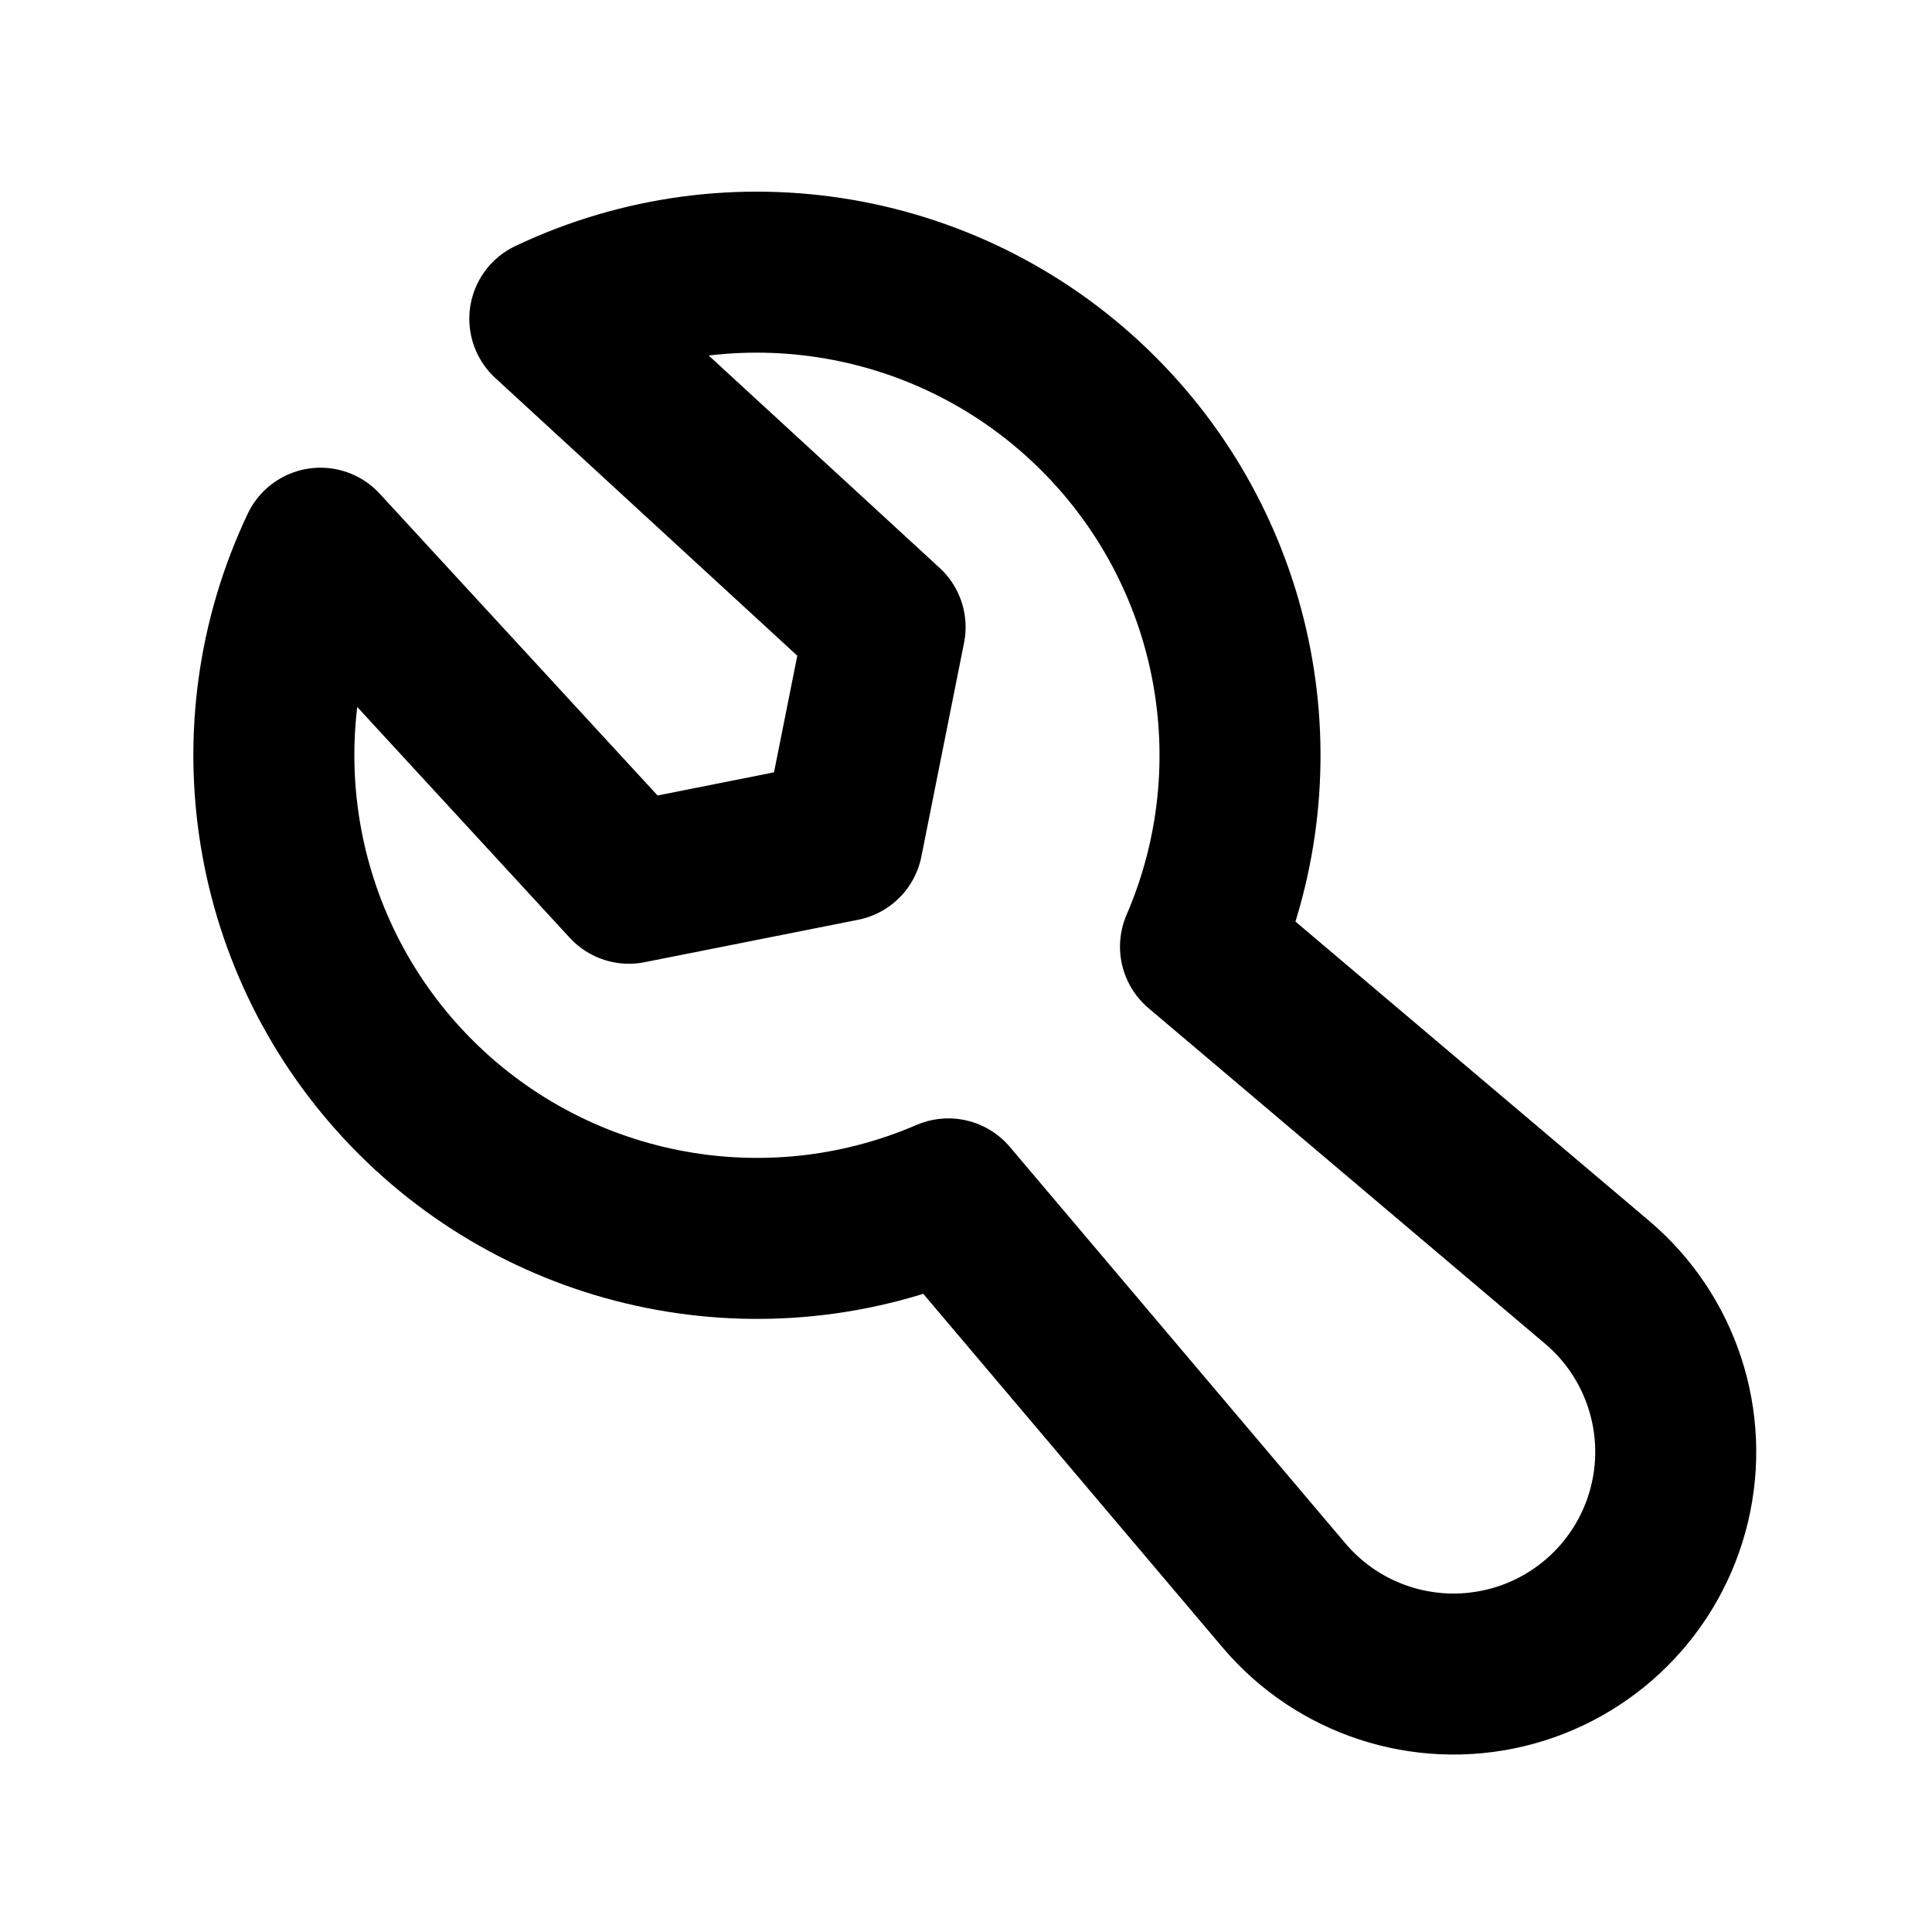
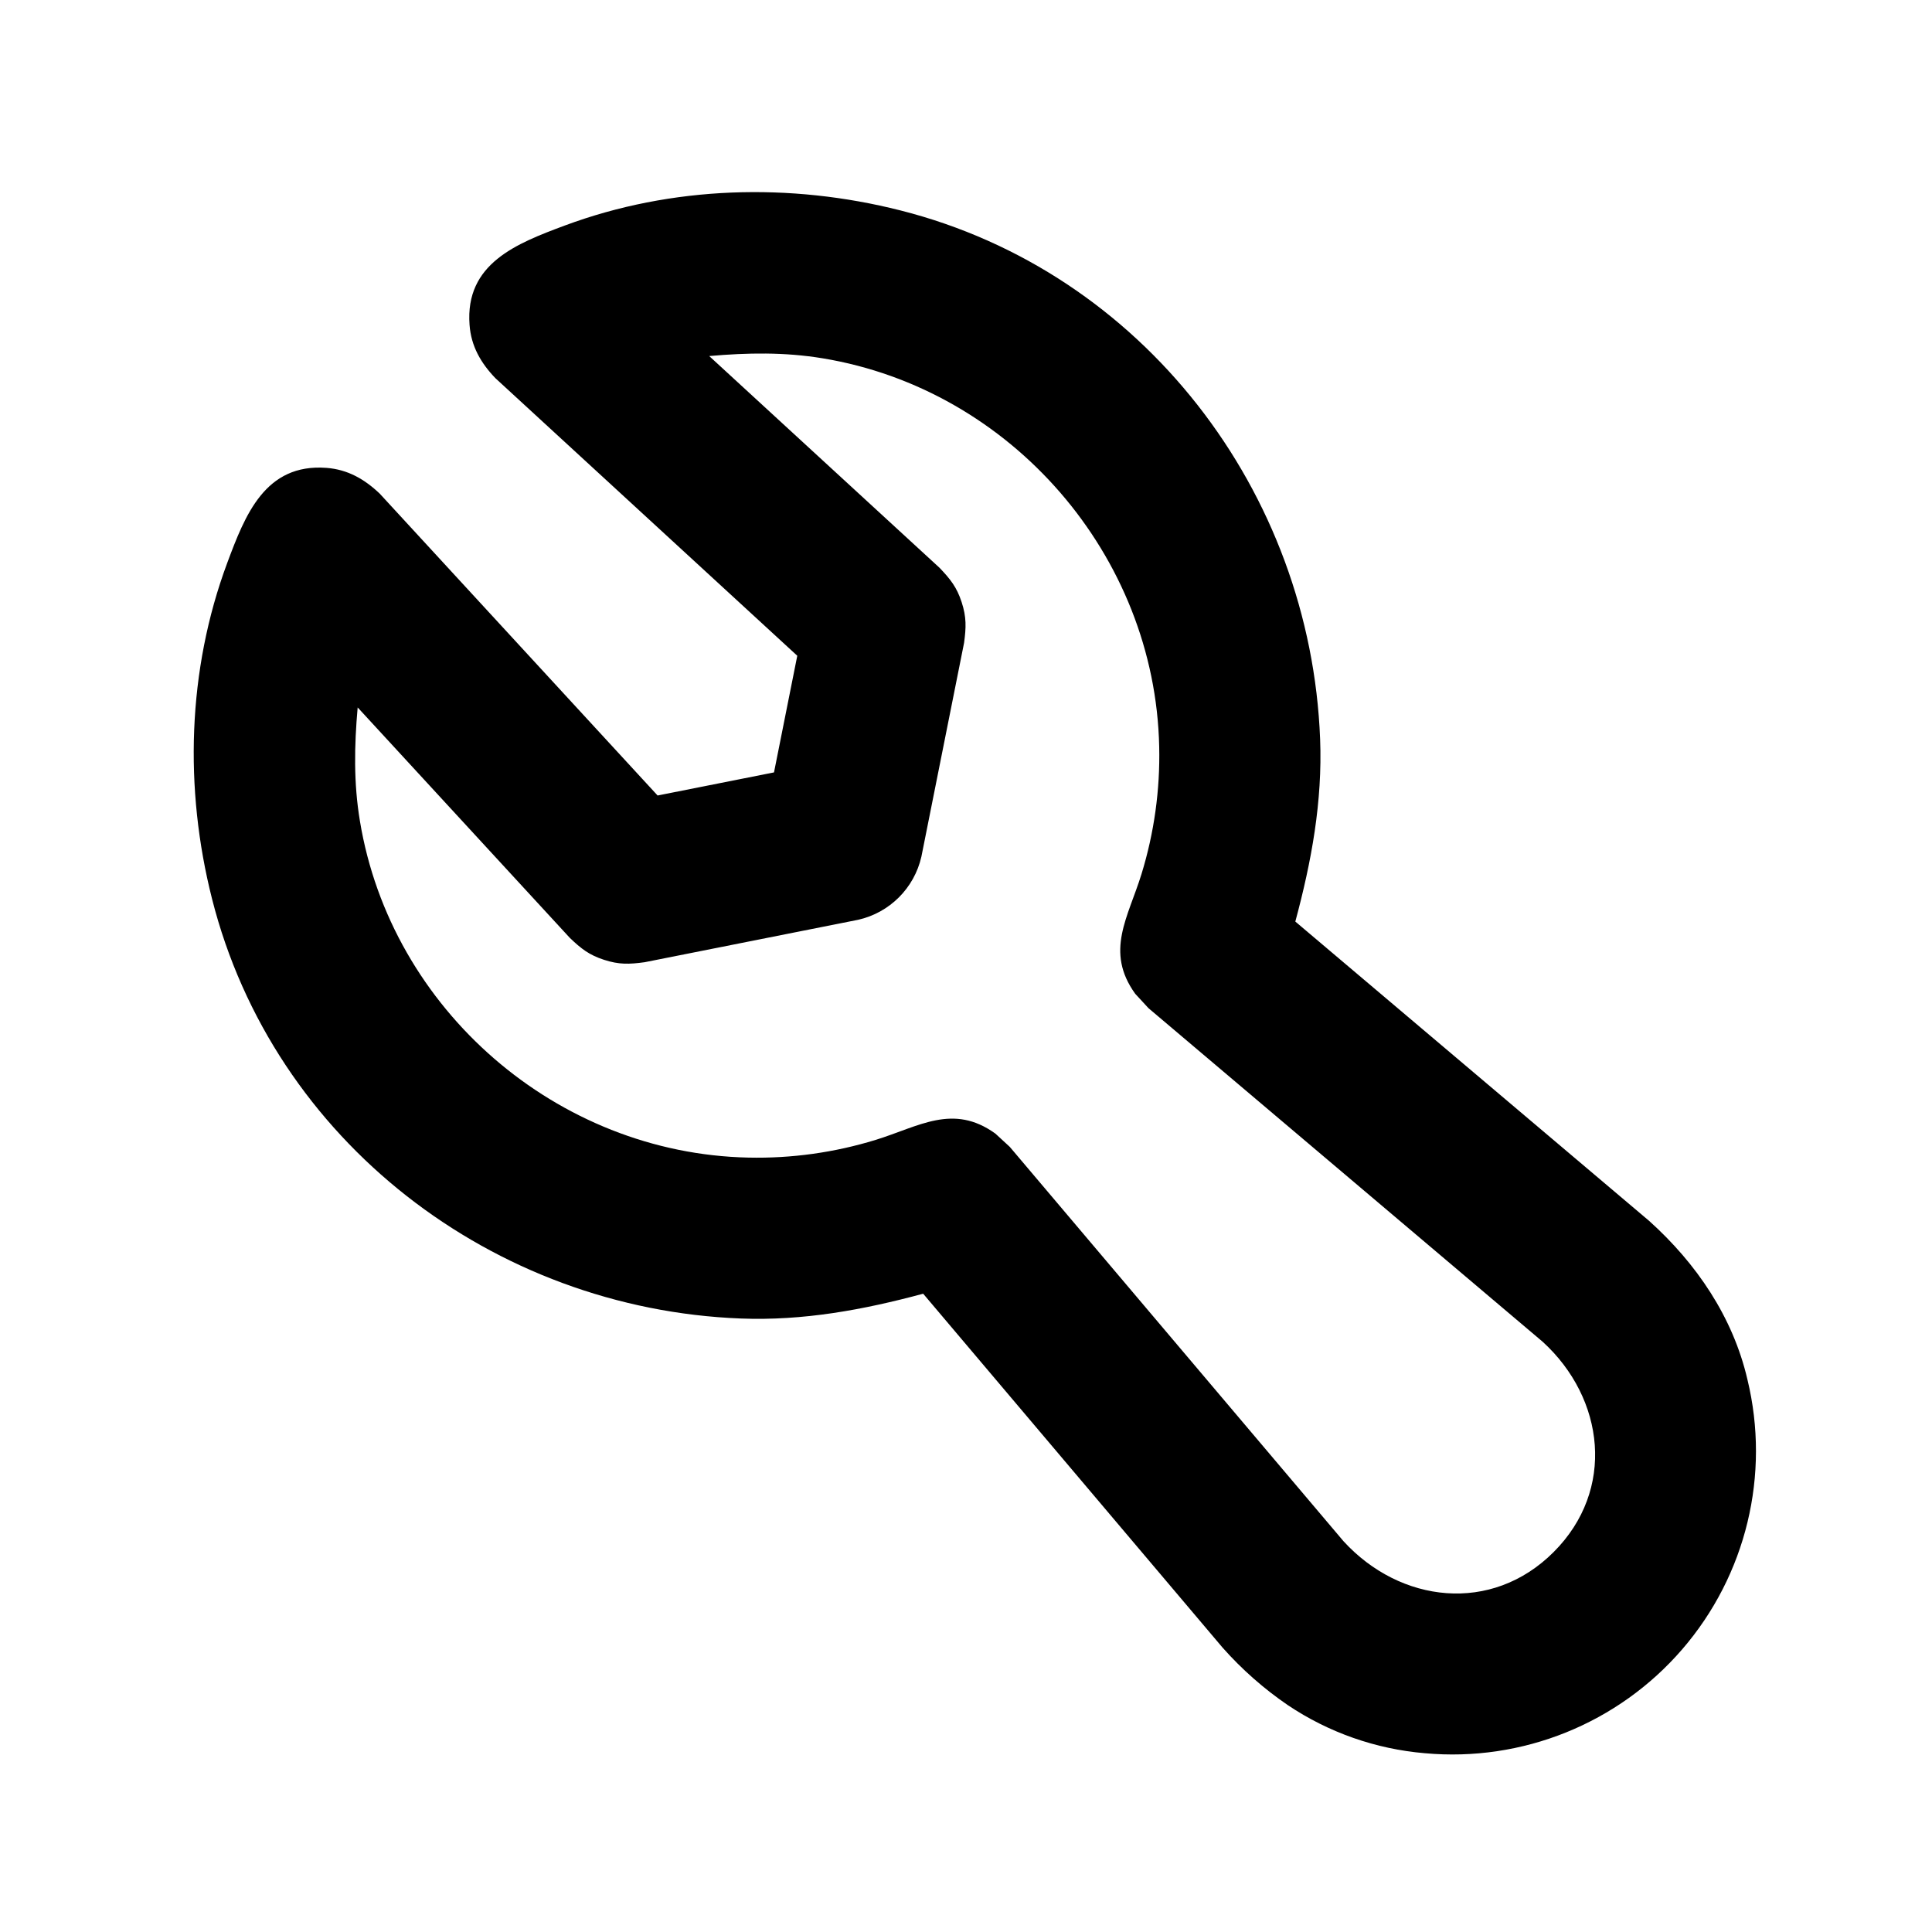
- <svg xmlns="http://www.w3.org/2000/svg" width="24" height="24" viewBox="0 0 24 24">
-   <path fill="none" stroke="currentColor" stroke-linejoin="round" stroke-width="2" d="M13.646 5.14a6 6 0 0 1 1.267 6.62l4.928 4.17a2.76 2.76 0 1 1-3.89 3.89l-4.17-4.927a6.002 6.002 0 0 1-7.8-8.083l3.832 4.162l2.652-.527l.53-2.655L6.83 3.96a6 6 0 0 1 6.816 1.18Z" />
+ <svg xmlns="http://www.w3.org/2000/svg" viewBox="0 0 24 24">
+   <path fill="currentColor" d="M11.468 16.071c-.747.201-1.489.338-2.267.308-3.07-.119-5.804-2.201-6.567-5.213-.347-1.369-.307-2.841.188-4.171.222-.596.471-1.24 1.233-1.183.265.02.474.141.662.32l3.452 3.75 1.446-.287.289-1.449-3.751-3.449c-.18-.188-.301-.397-.32-.661-.058-.763.586-1.012 1.182-1.234 1.33-.495 2.802-.535 4.171-.188 3.012.763 5.094 3.497 5.213 6.567.03.778-.107 1.52-.308 2.267l4.396 3.719c.586.527 1.04 1.193 1.22 1.969a3.77 3.77 0 0 1-4.008 4.643 3.6 3.6 0 0 1-1.701-.597 4.4 4.4 0 0 1-.811-.715ZM8.81 4.423l2.862 2.631c.134.141.213.239.274.426.061.188.056.314.03.506l-.53 2.655a1.04 1.04 0 0 1-.786.785l-2.652.527c-.192.026-.318.031-.505-.03s-.285-.139-.425-.273L4.443 8.788c-.042.477-.051.936.028 1.411.386 2.344 2.451 4.131 4.825 4.181a5 5 0 0 0 1.582-.22c.538-.166.961-.457 1.487-.078l.179.165 4.145 4.898c.704.77 1.84.907 2.611.135.772-.771.635-1.907-.135-2.611l-4.898-4.145-.165-.179c-.379-.526-.088-.949.078-1.487a5 5 0 0 0 .22-1.582c-.05-2.374-1.837-4.439-4.181-4.825-.474-.078-.933-.07-1.409-.028" />
</svg>
